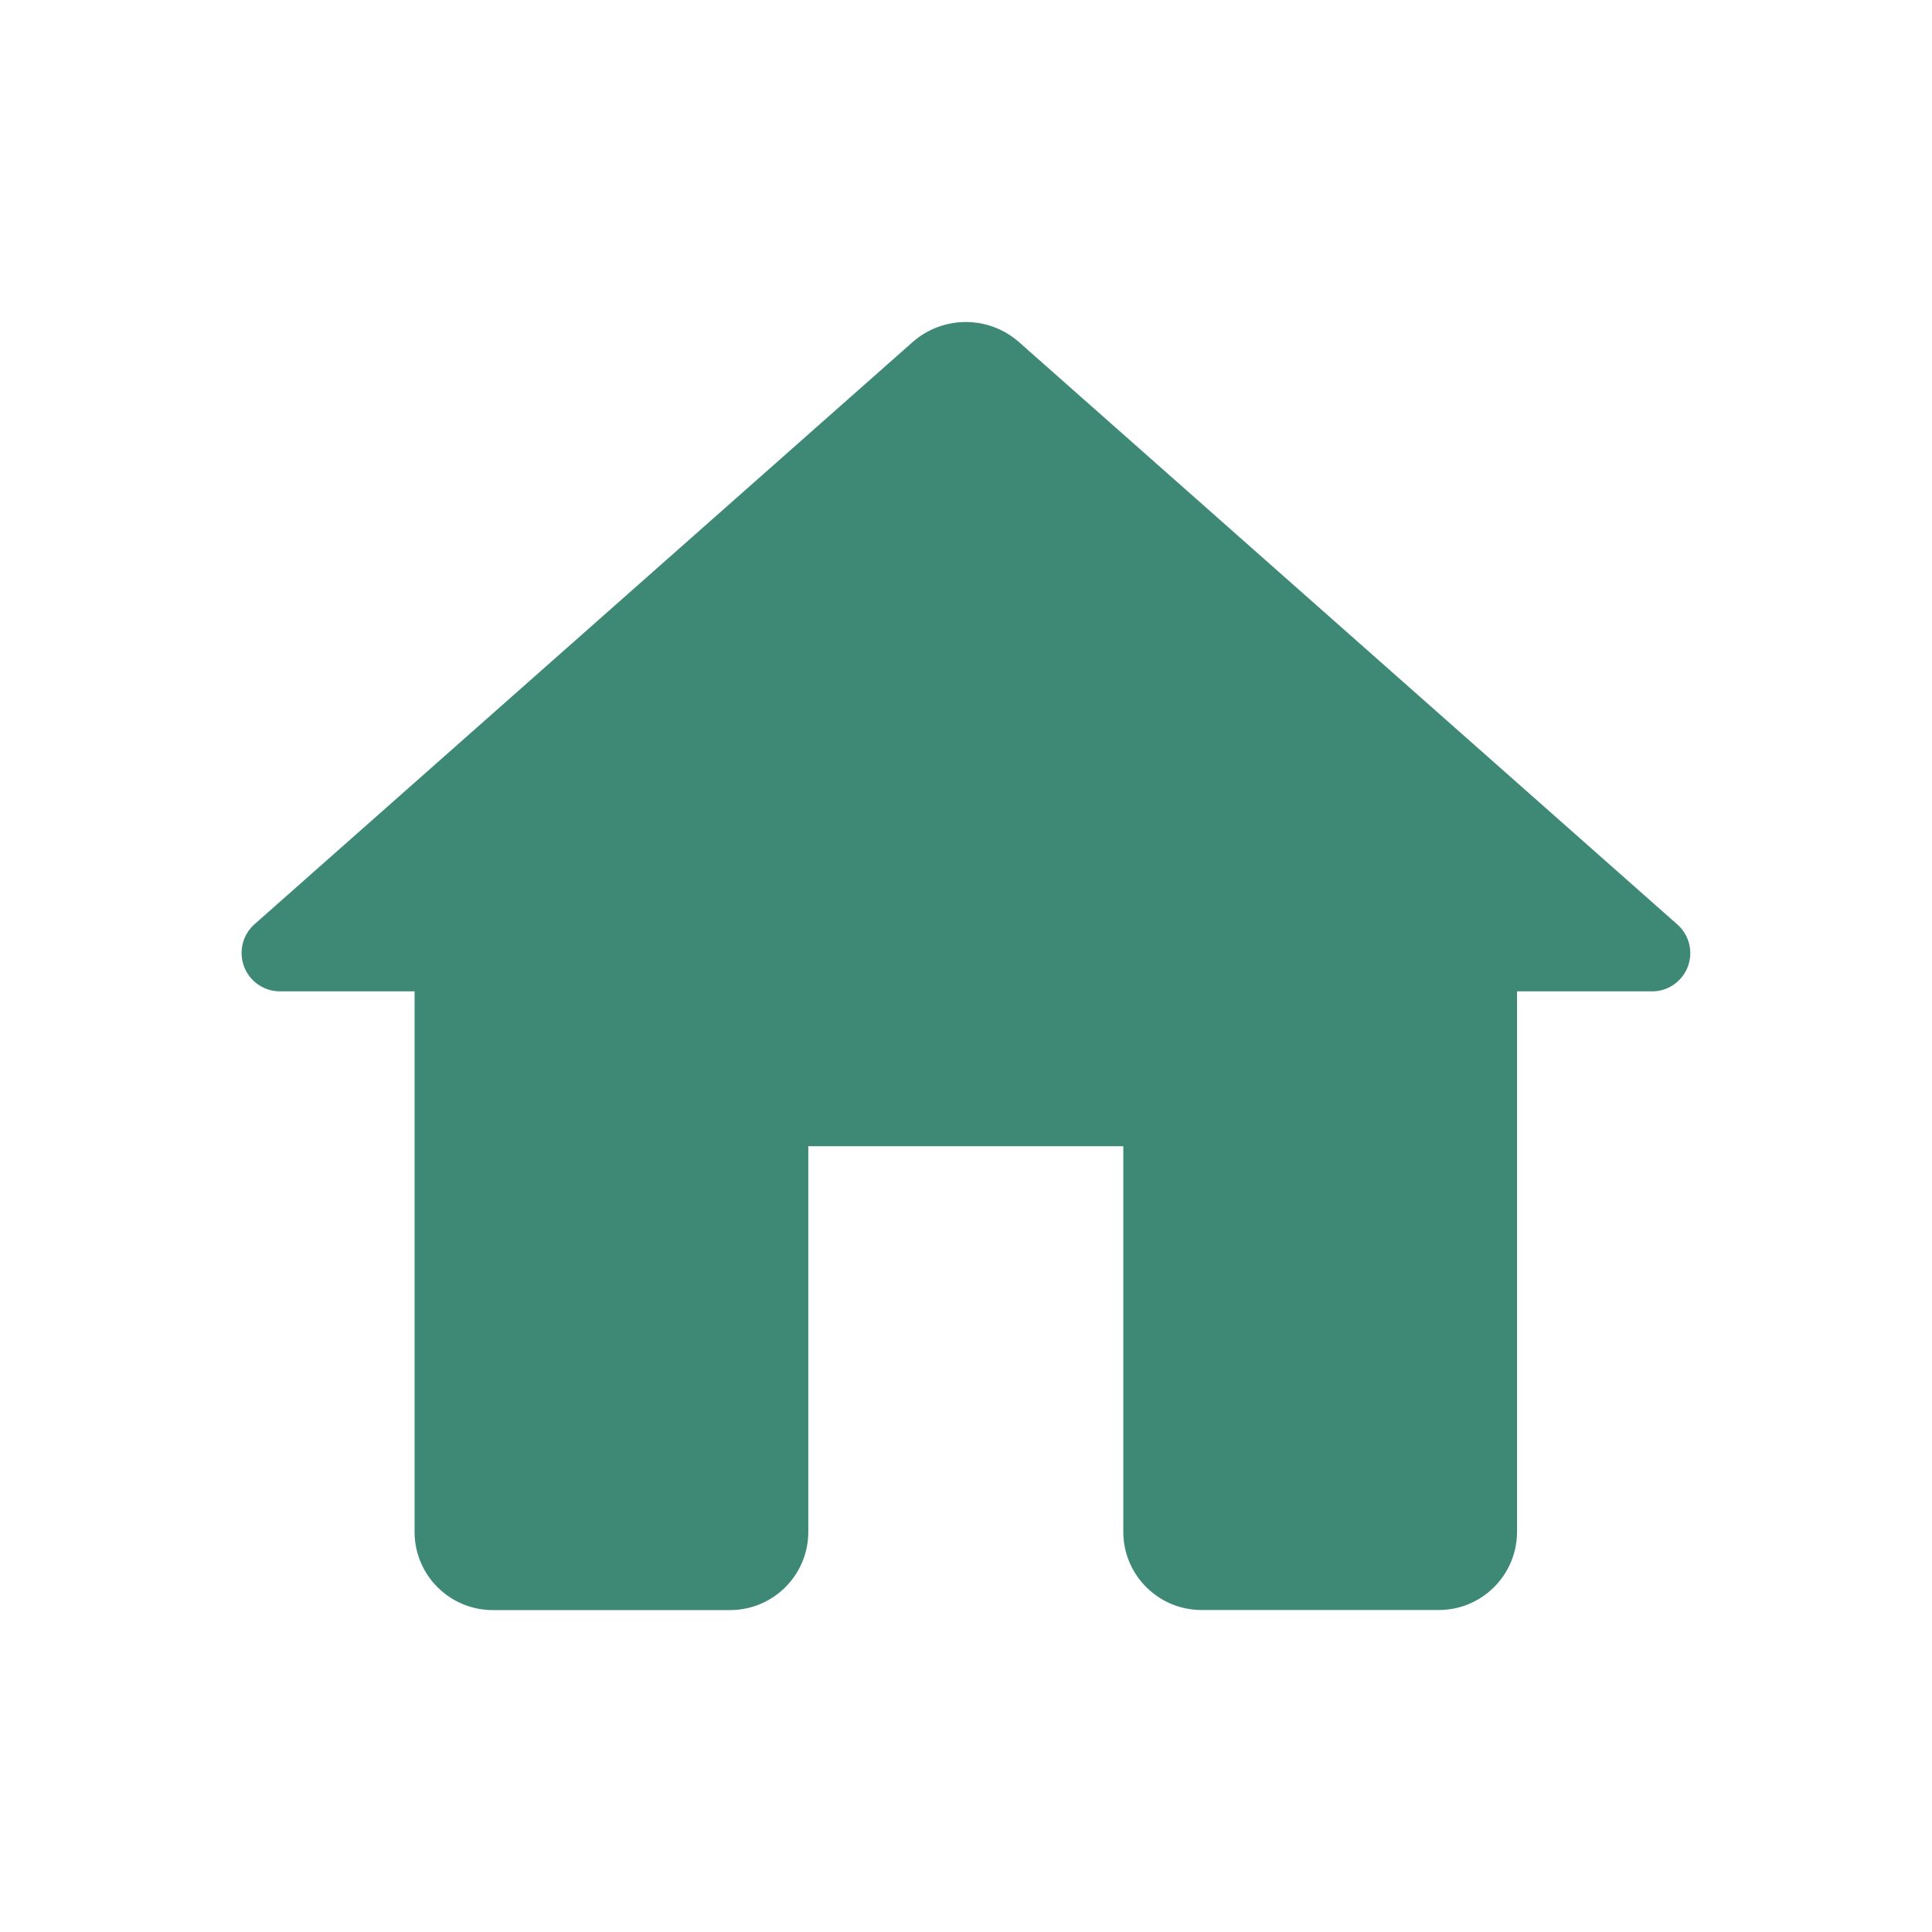
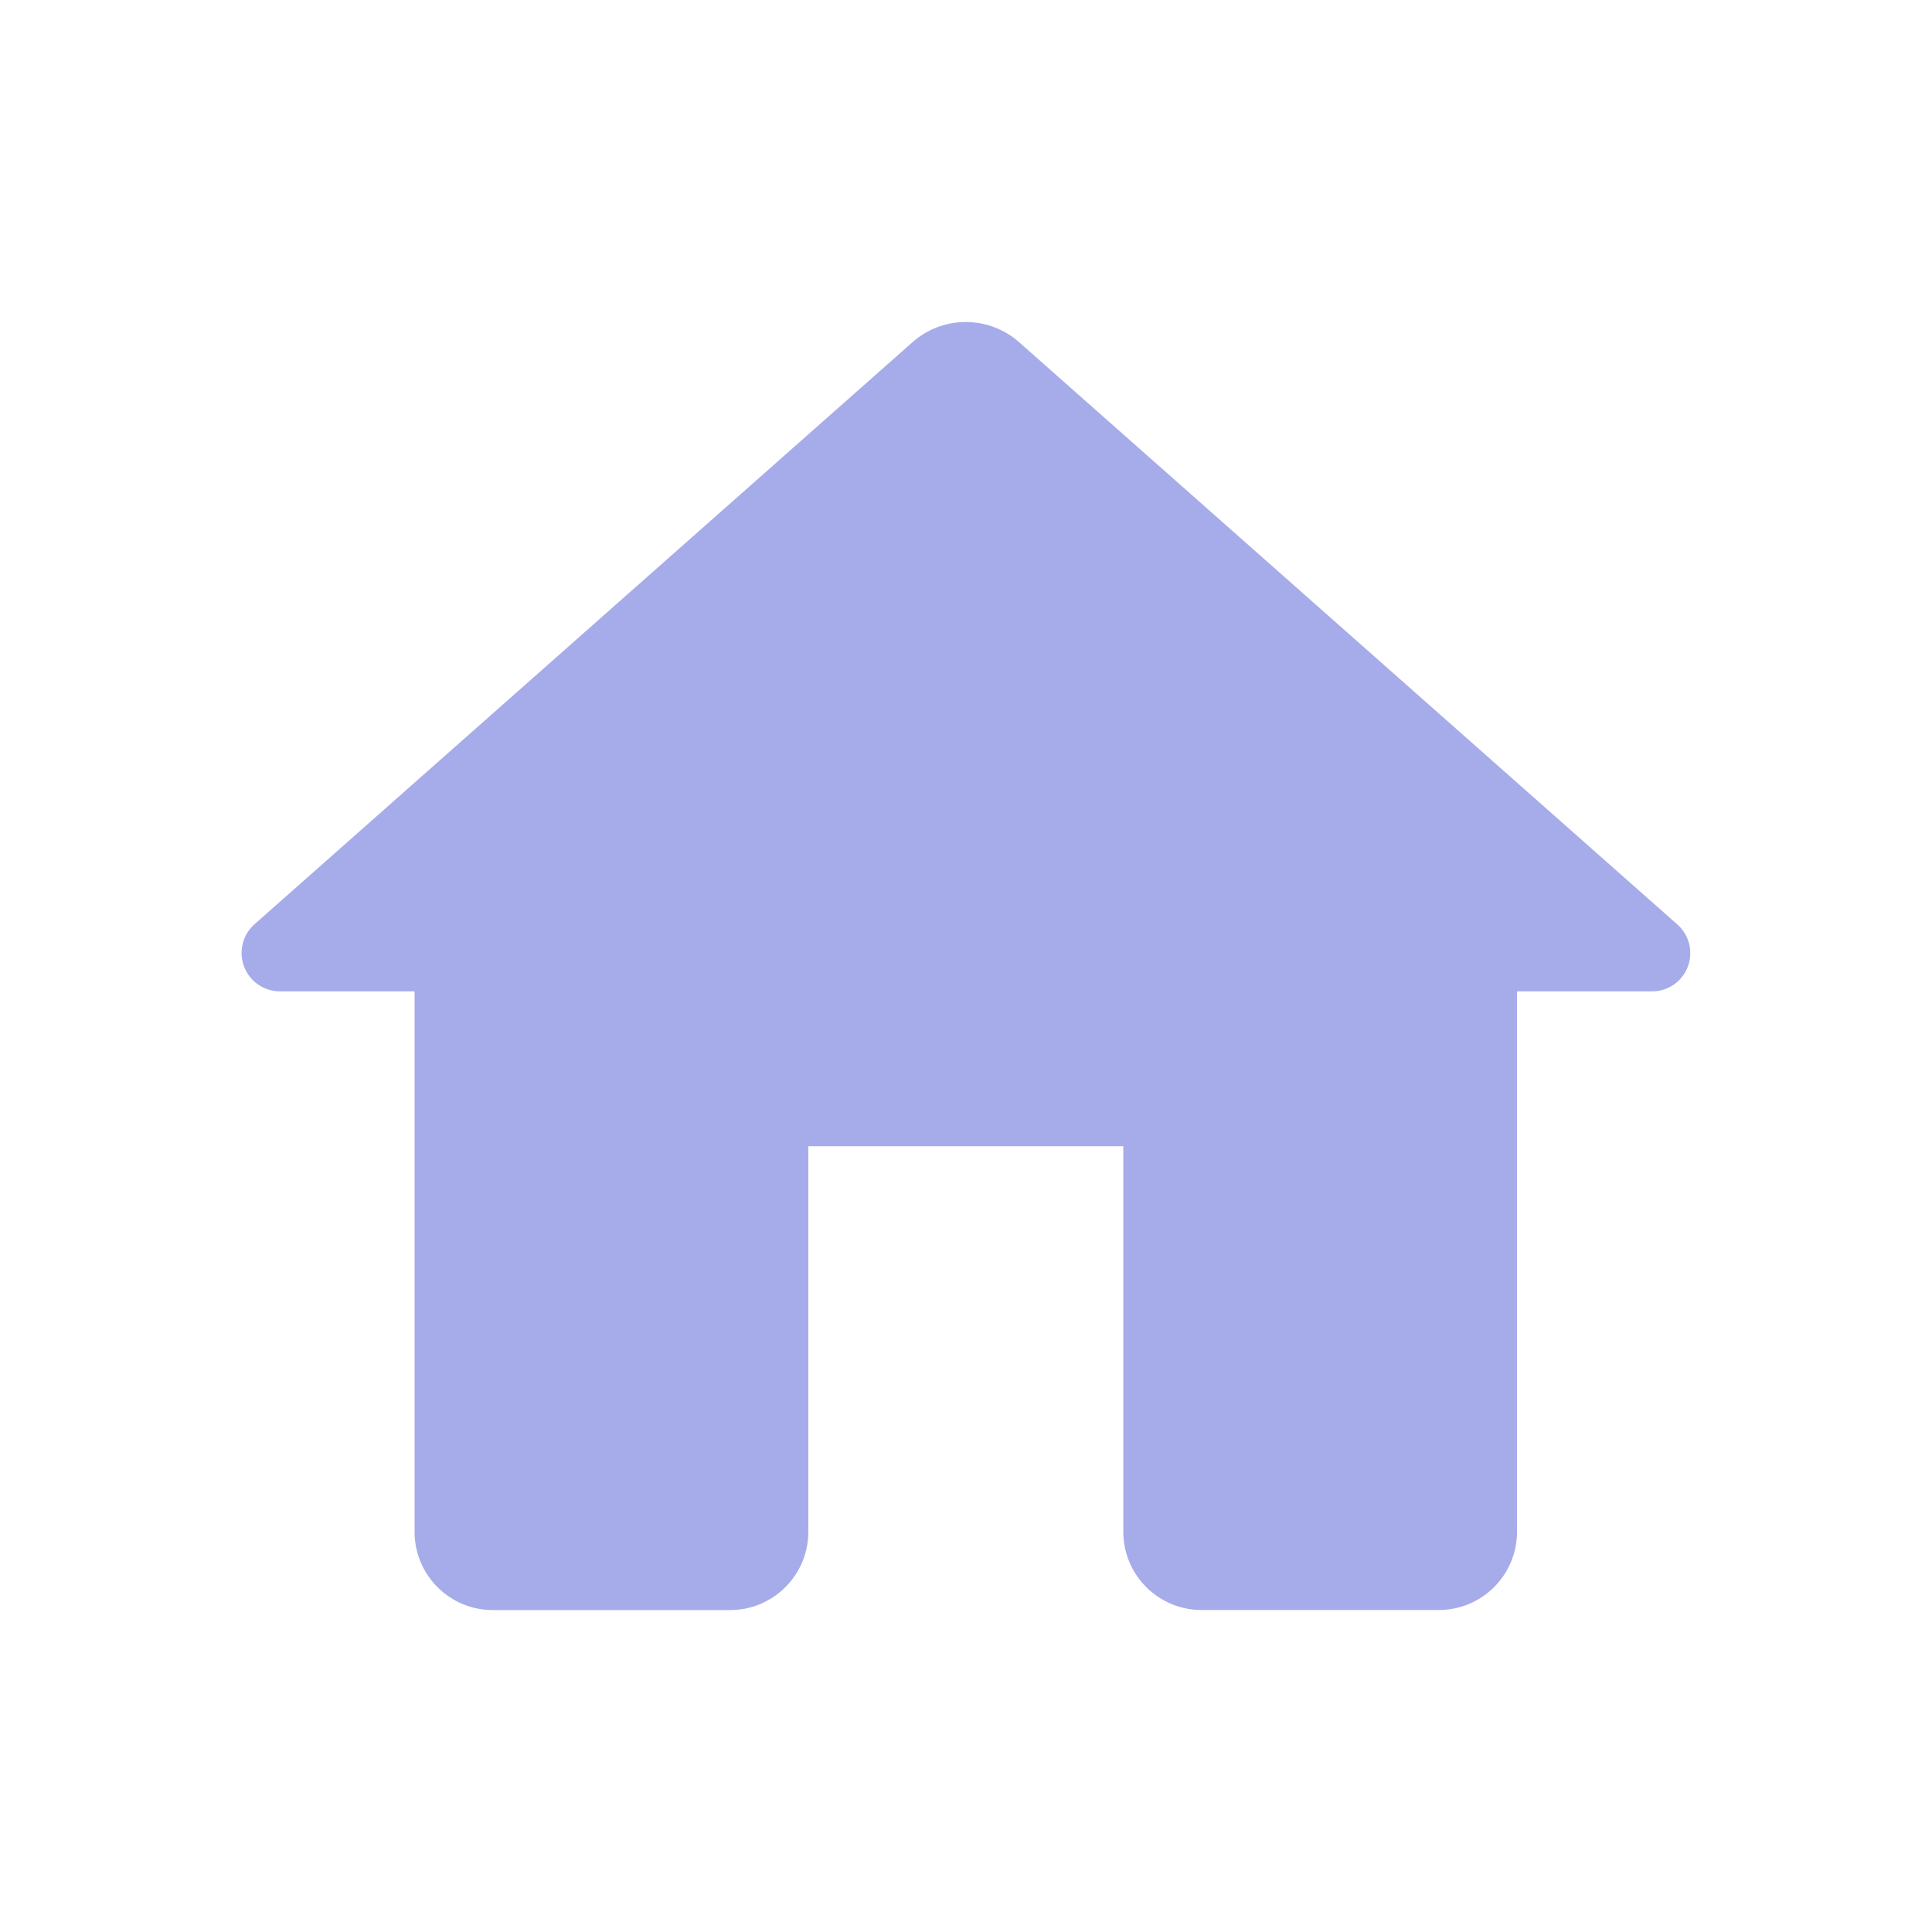
<svg xmlns="http://www.w3.org/2000/svg" width="24" height="24" viewBox="0 0 24 24">
  <rect width="24" height="24" fill="none" />
-   <path d="M9.843,18.384v-4.8h3.913v4.8a.972.972,0,0,0,.978.961h2.935a.972.972,0,0,0,.978-.961V11.66h1.663a.475.475,0,0,0,.323-.836L12.455,3.59a1,1,0,0,0-1.311,0L2.966,10.824a.477.477,0,0,0,.323.836H4.952v6.725a.972.972,0,0,0,.978.961H8.865A.972.972,0,0,0,9.843,18.384Z" transform="translate(0.198 0.655)" fill="#3d8976" />
+   <path d="M9.843,18.384v-4.8h3.913v4.8a.972.972,0,0,0,.978.961h2.935a.972.972,0,0,0,.978-.961V11.66h1.663a.475.475,0,0,0,.323-.836L12.455,3.59a1,1,0,0,0-1.311,0L2.966,10.824a.477.477,0,0,0,.323.836H4.952v6.725a.972.972,0,0,0,.978.961H8.865A.972.972,0,0,0,9.843,18.384Z" transform="translate(0.198 0.655)" fill="#A6ACE9" />
</svg>
